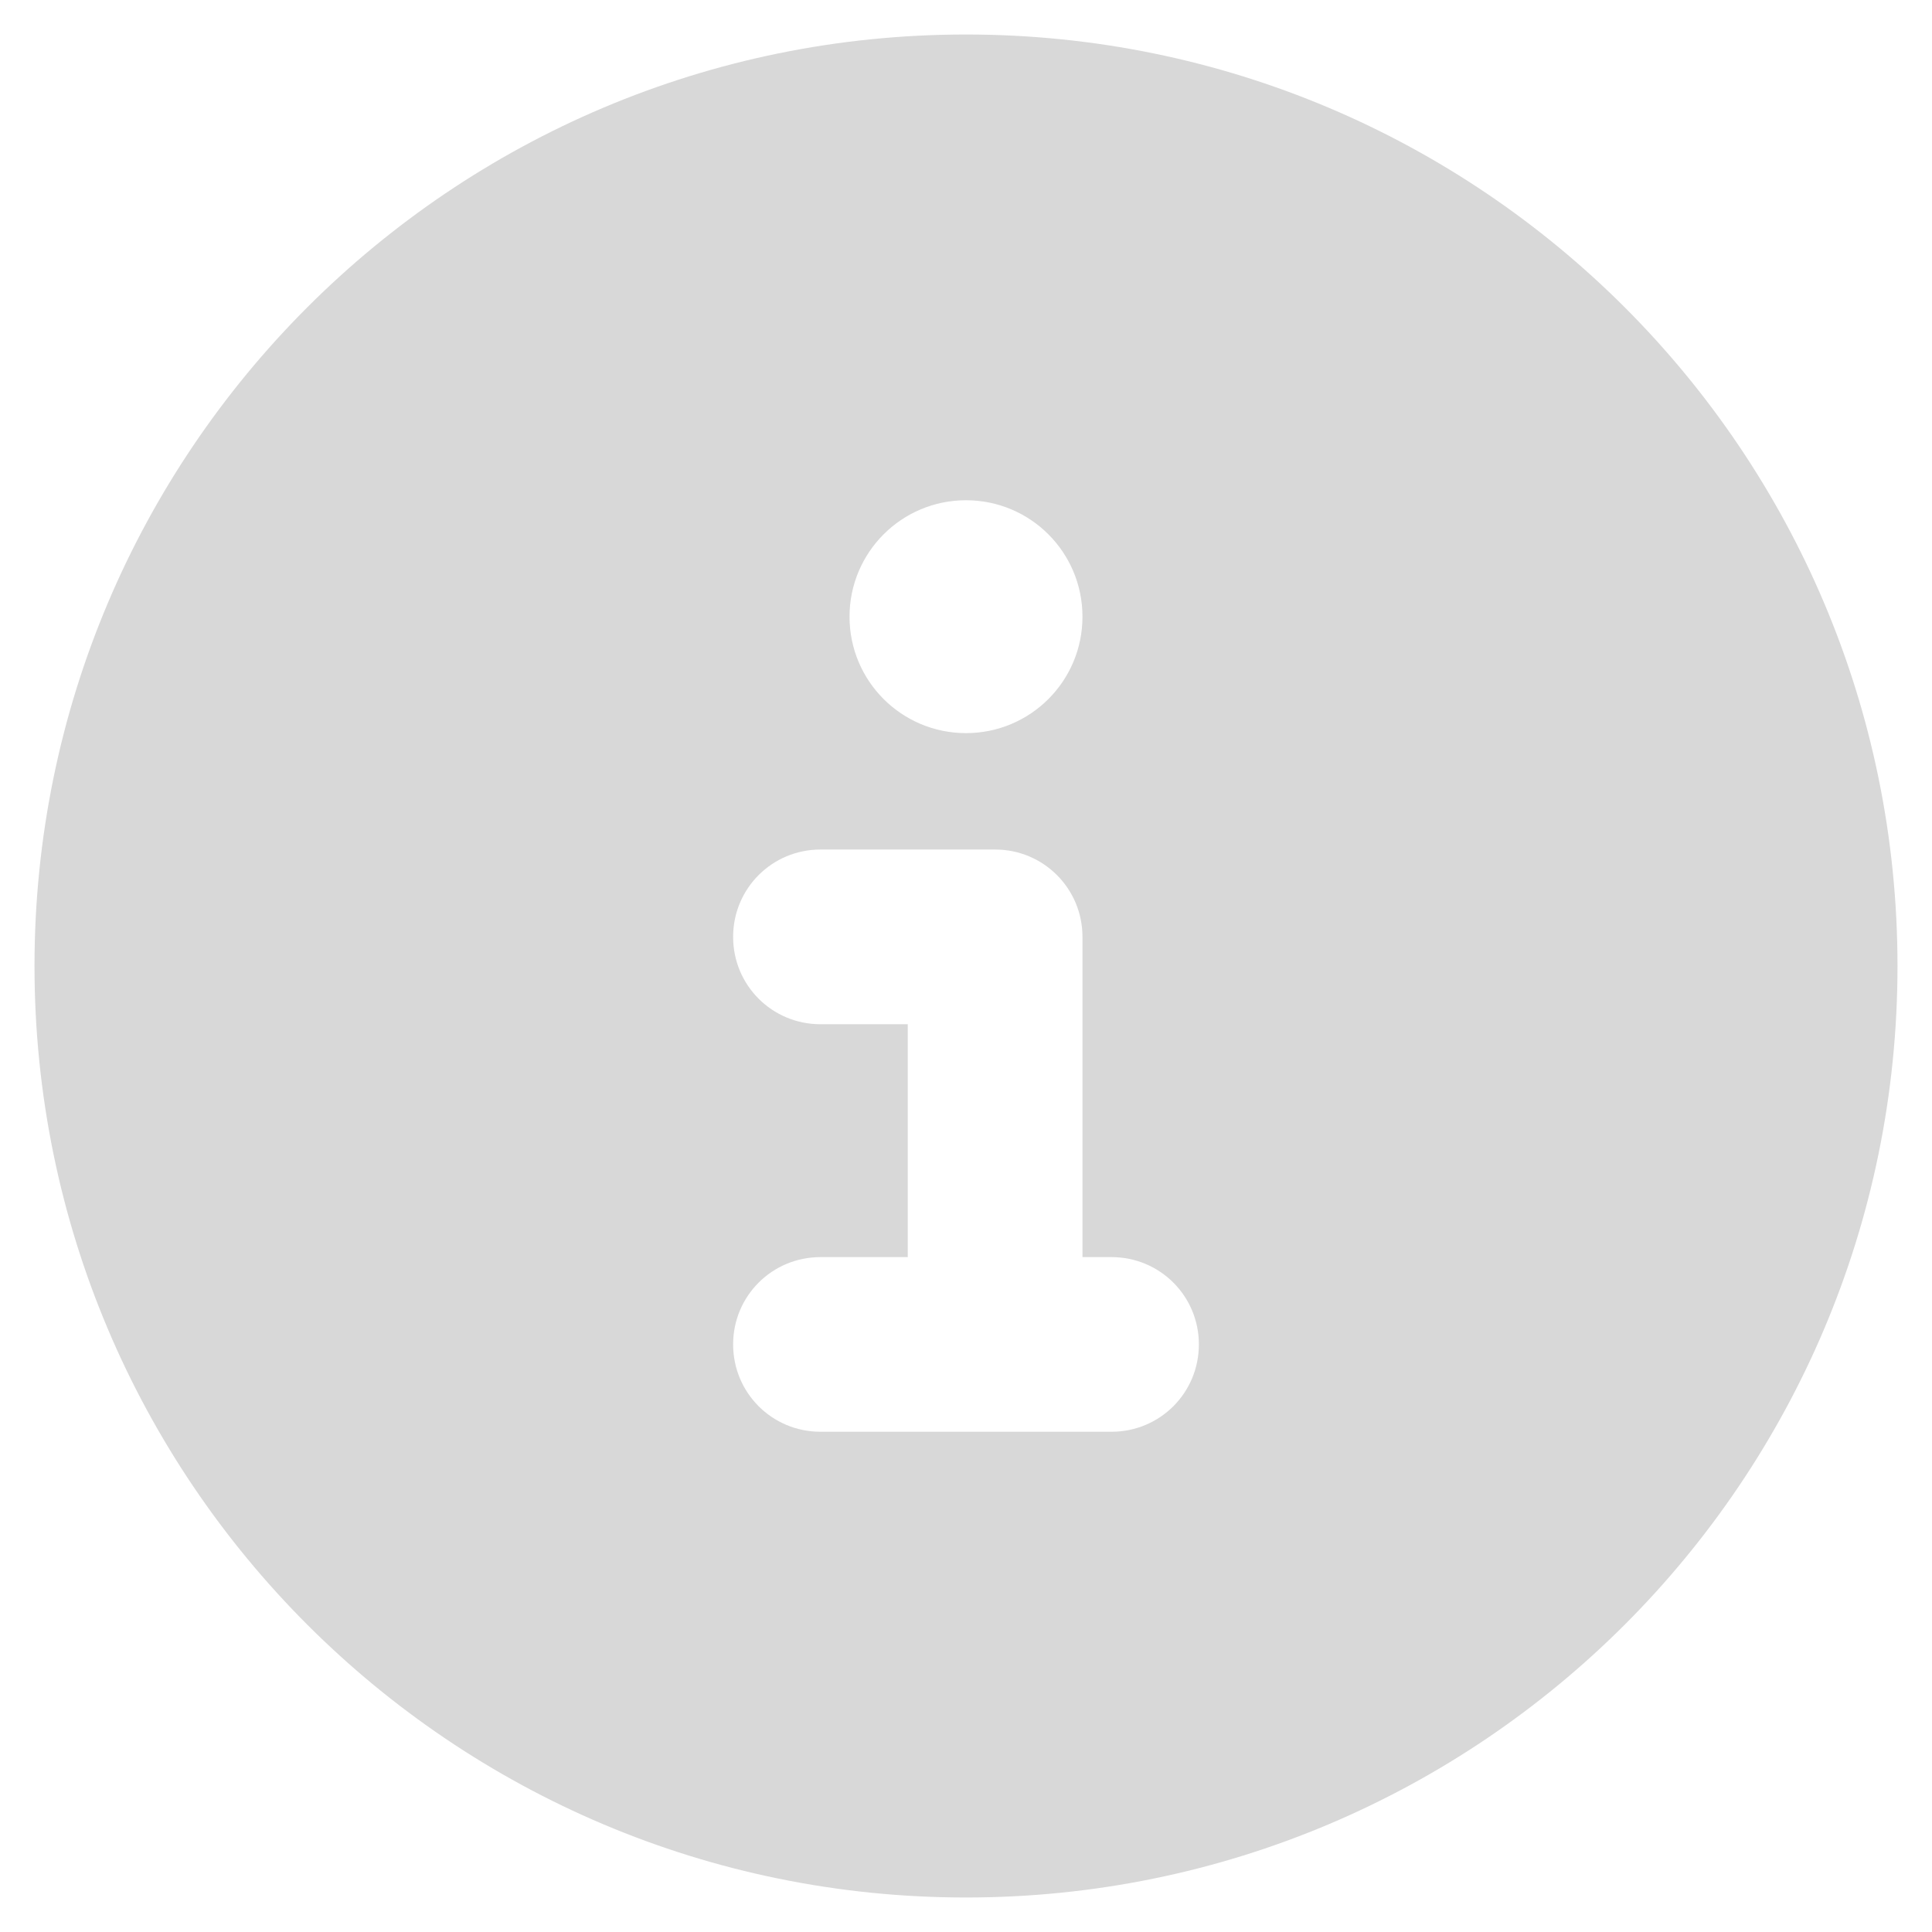
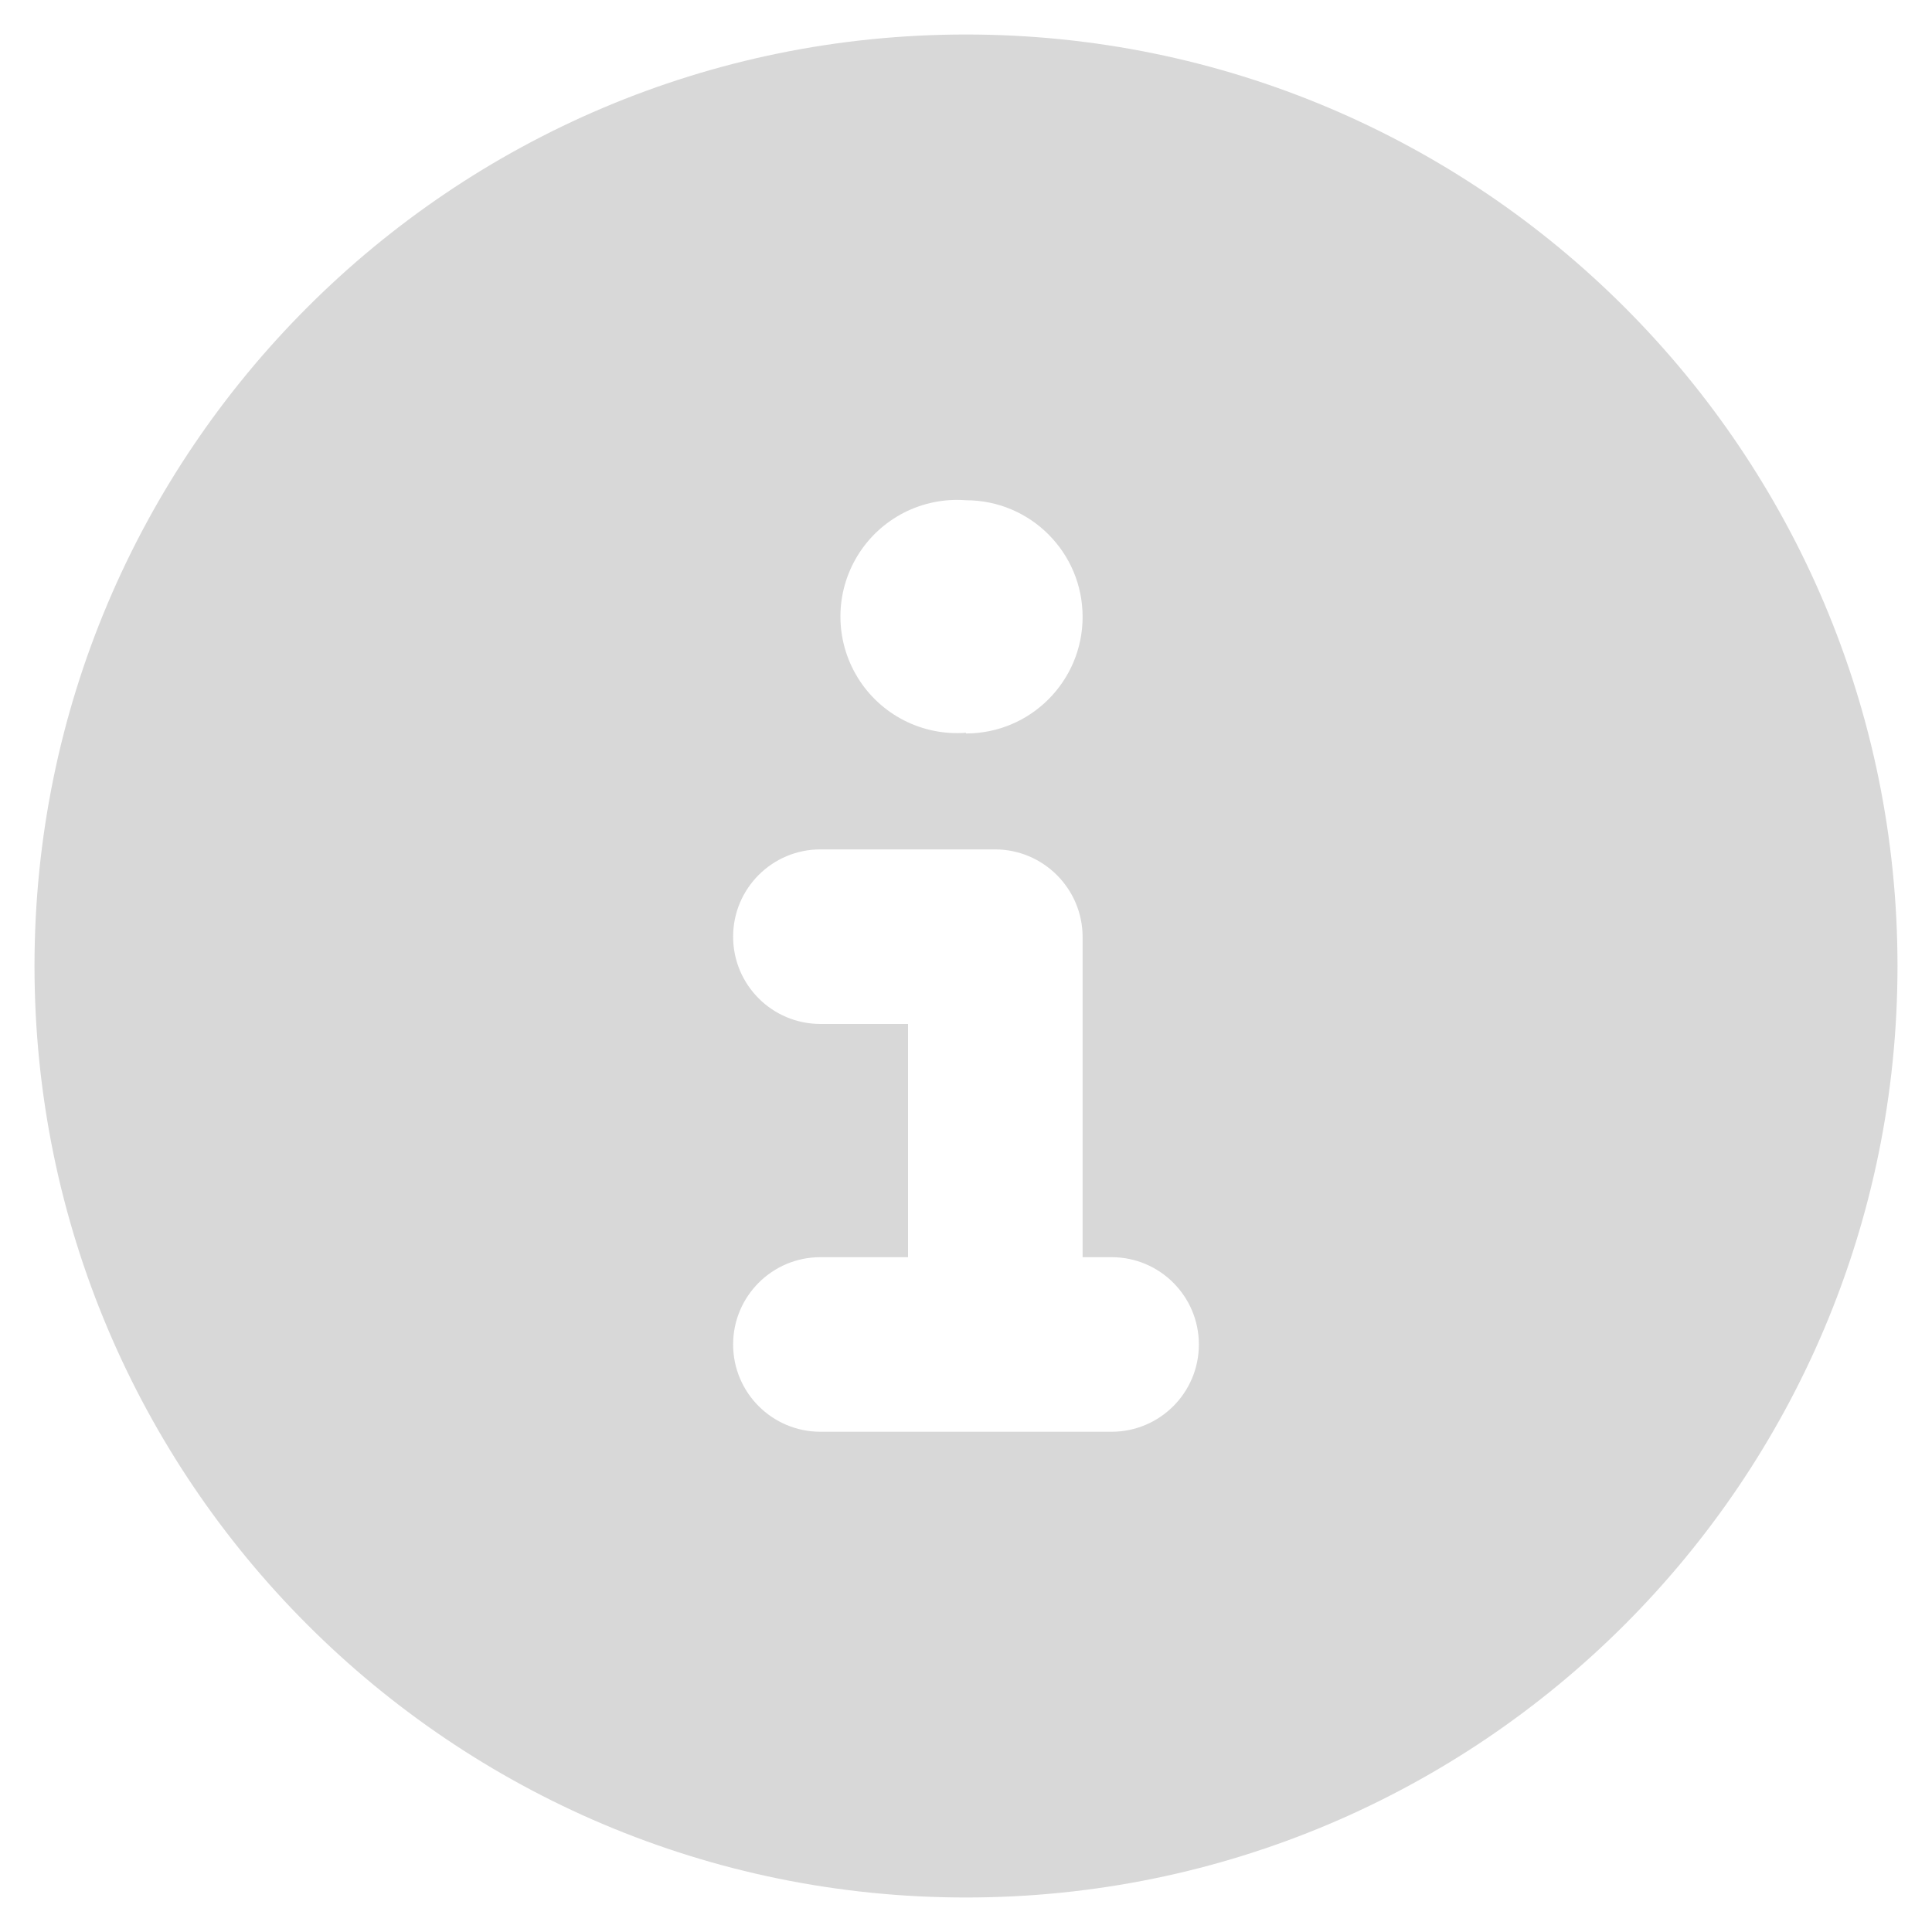
- <svg xmlns="http://www.w3.org/2000/svg" width="28" height="28" viewBox="0 0 28 28" fill="none">
-   <path d="M14 27.5C21.457 27.5 27.5 21.457 27.5 14C27.5 6.543 21.457 0.5 14 0.5C6.543 0.5 0.5 6.543 0.5 14C0.5 21.457 6.543 27.5 14 27.5ZM11.891 18.219H13.156V14.844H11.891C11.189 14.844 10.625 14.28 10.625 13.578C10.625 12.877 11.189 12.312 11.891 12.312H14.422C15.123 12.312 15.688 12.877 15.688 13.578V18.219H16.109C16.811 18.219 17.375 18.783 17.375 19.484C17.375 20.186 16.811 20.75 16.109 20.75H11.891C11.189 20.75 10.625 20.186 10.625 19.484C10.625 18.783 11.189 18.219 11.891 18.219ZM14 10.625C13.067 10.625 12.312 9.871 12.312 8.938C12.312 8.004 13.067 7.25 14 7.25C14.933 7.25 15.688 8.004 15.688 8.938C15.688 9.871 14.933 10.625 14 10.625Z" fill="#D8D8D8" />
+ <svg xmlns="http://www.w3.org/2000/svg" width="28" height="28" fill="none">
+   <path fill="#D8D8D8" d="M14 27.5a13.5 13.5 0 1 0 0-27 13.5 13.5 0 0 0 0 27Zm-2.1-9.28h1.26v-3.38h-1.27a1.26 1.26 0 1 1 0-2.53h2.53c.7 0 1.27.57 1.27 1.27v4.64h.42a1.26 1.26 0 1 1 0 2.53h-4.22a1.26 1.26 0 1 1 0-2.53Zm2.1-7.6a1.69 1.69 0 1 1 0-3.37 1.69 1.69 0 0 1 0 3.38Z" />
</svg>
